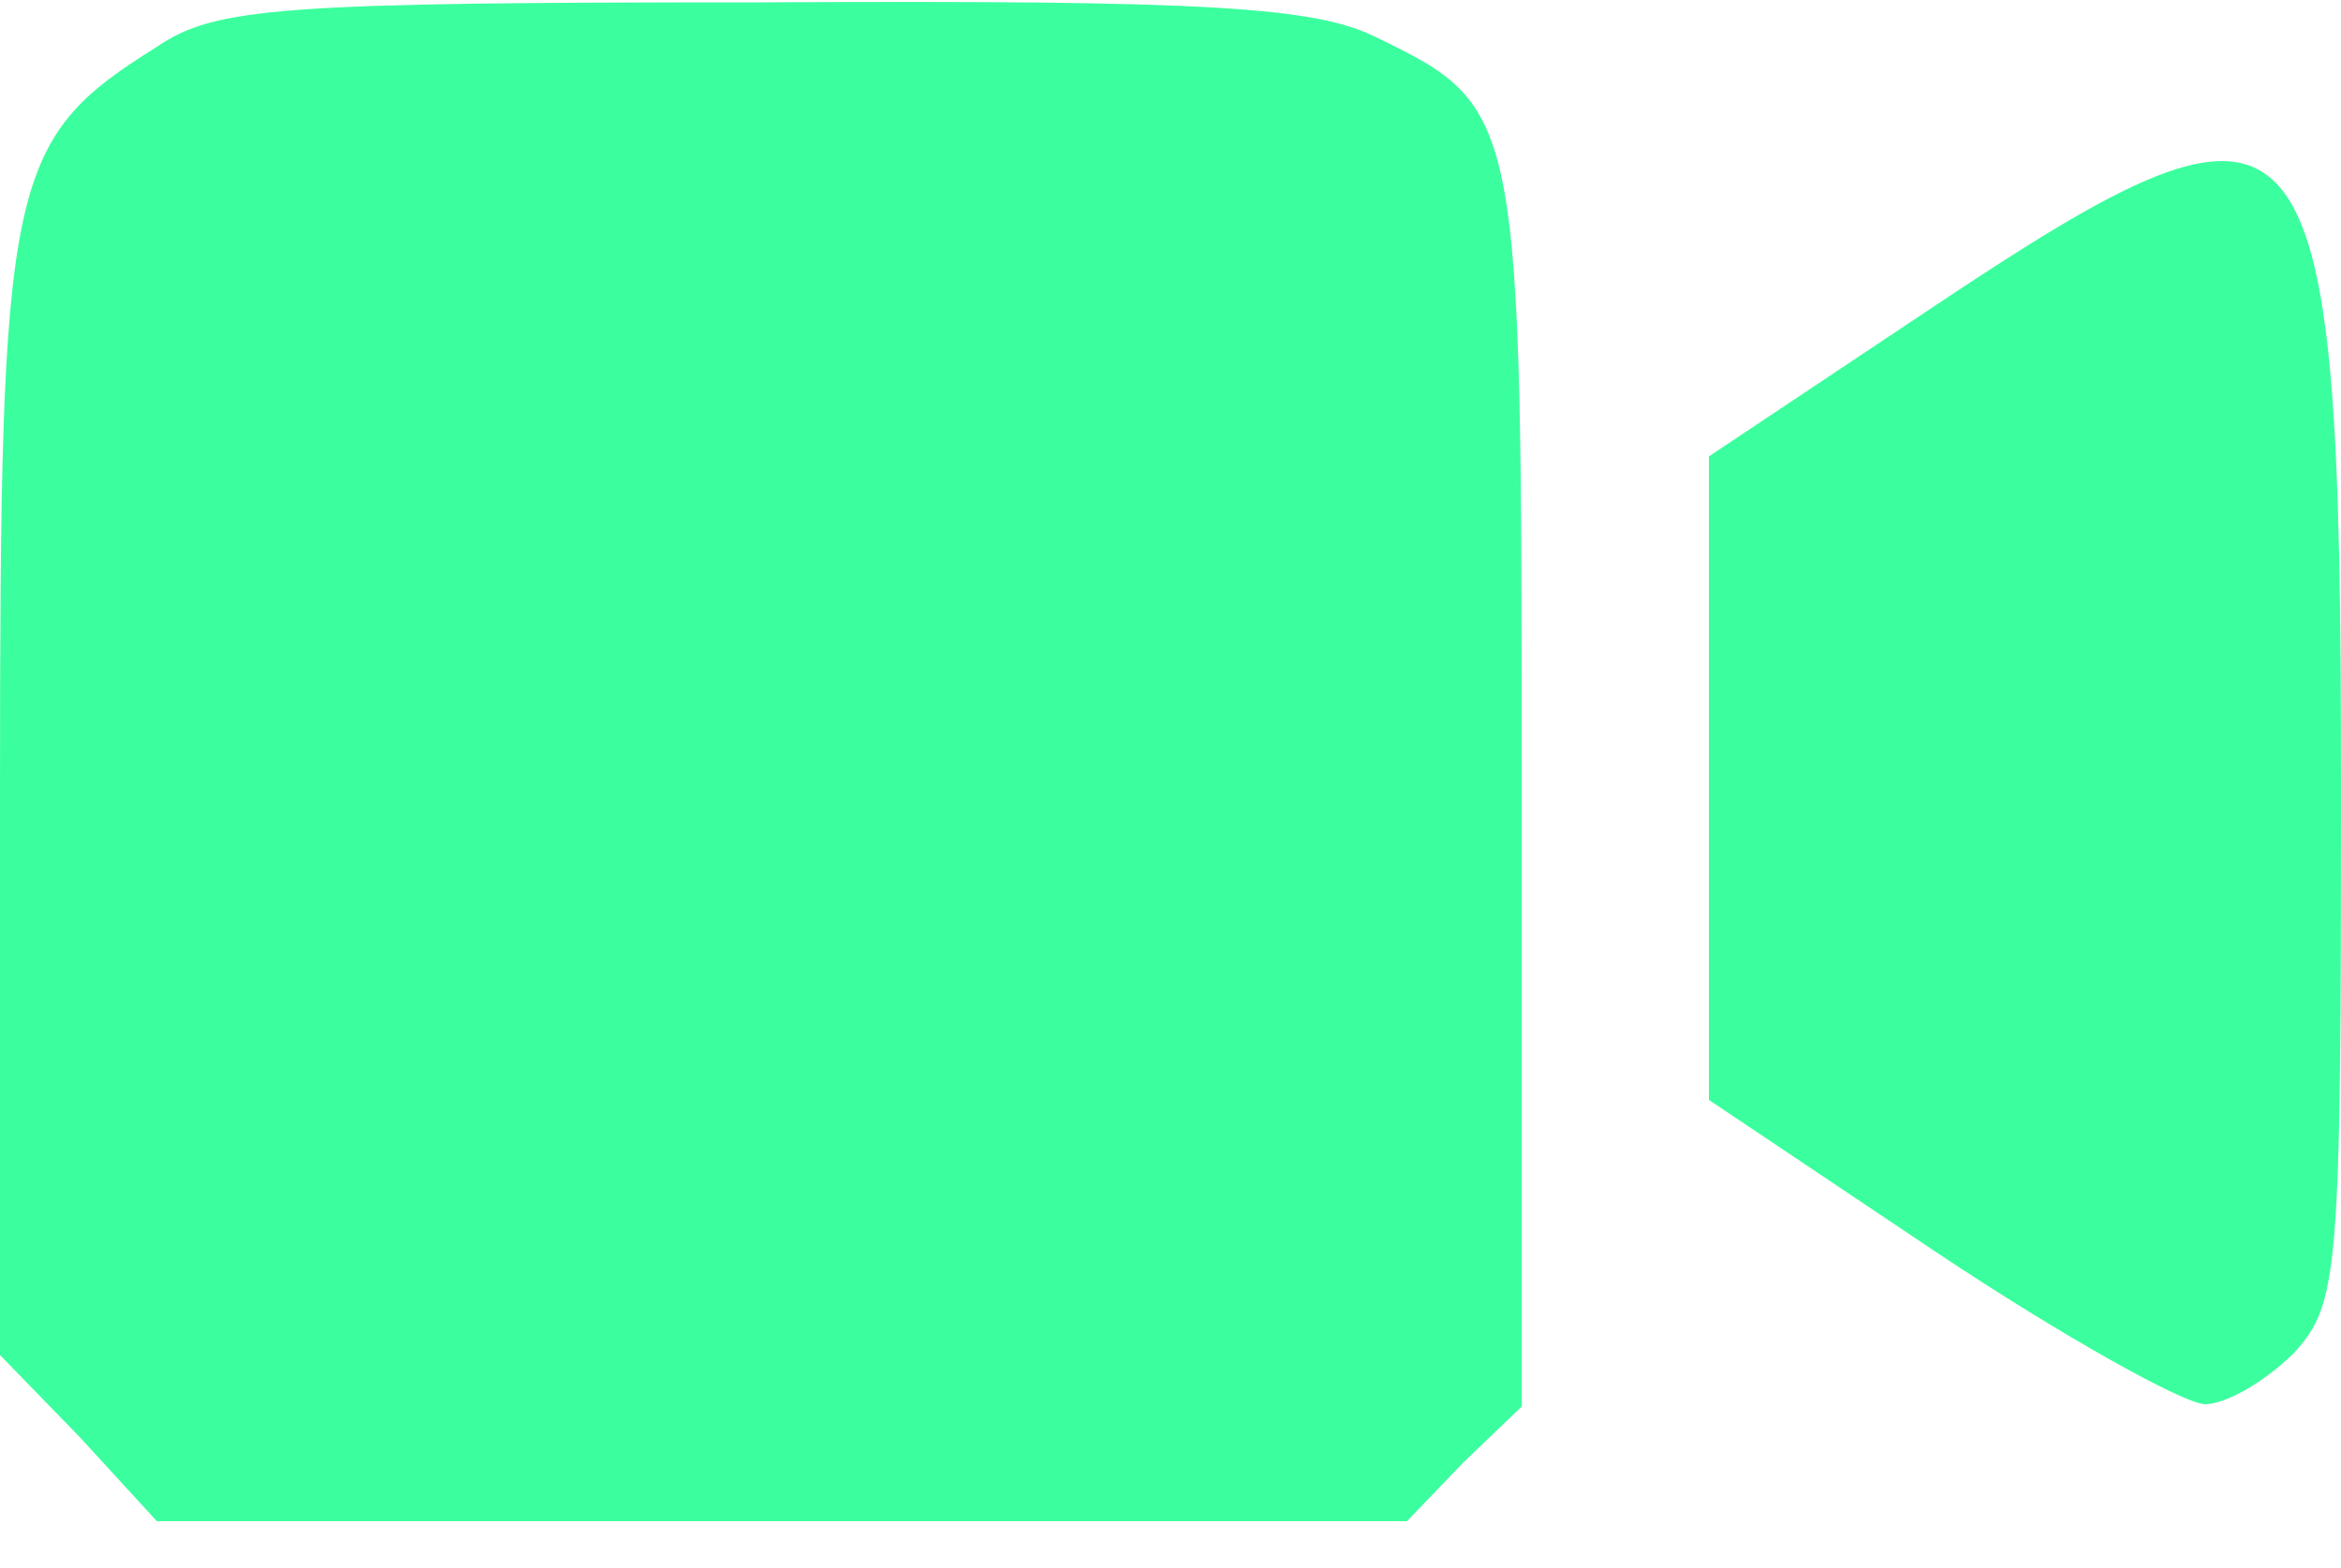
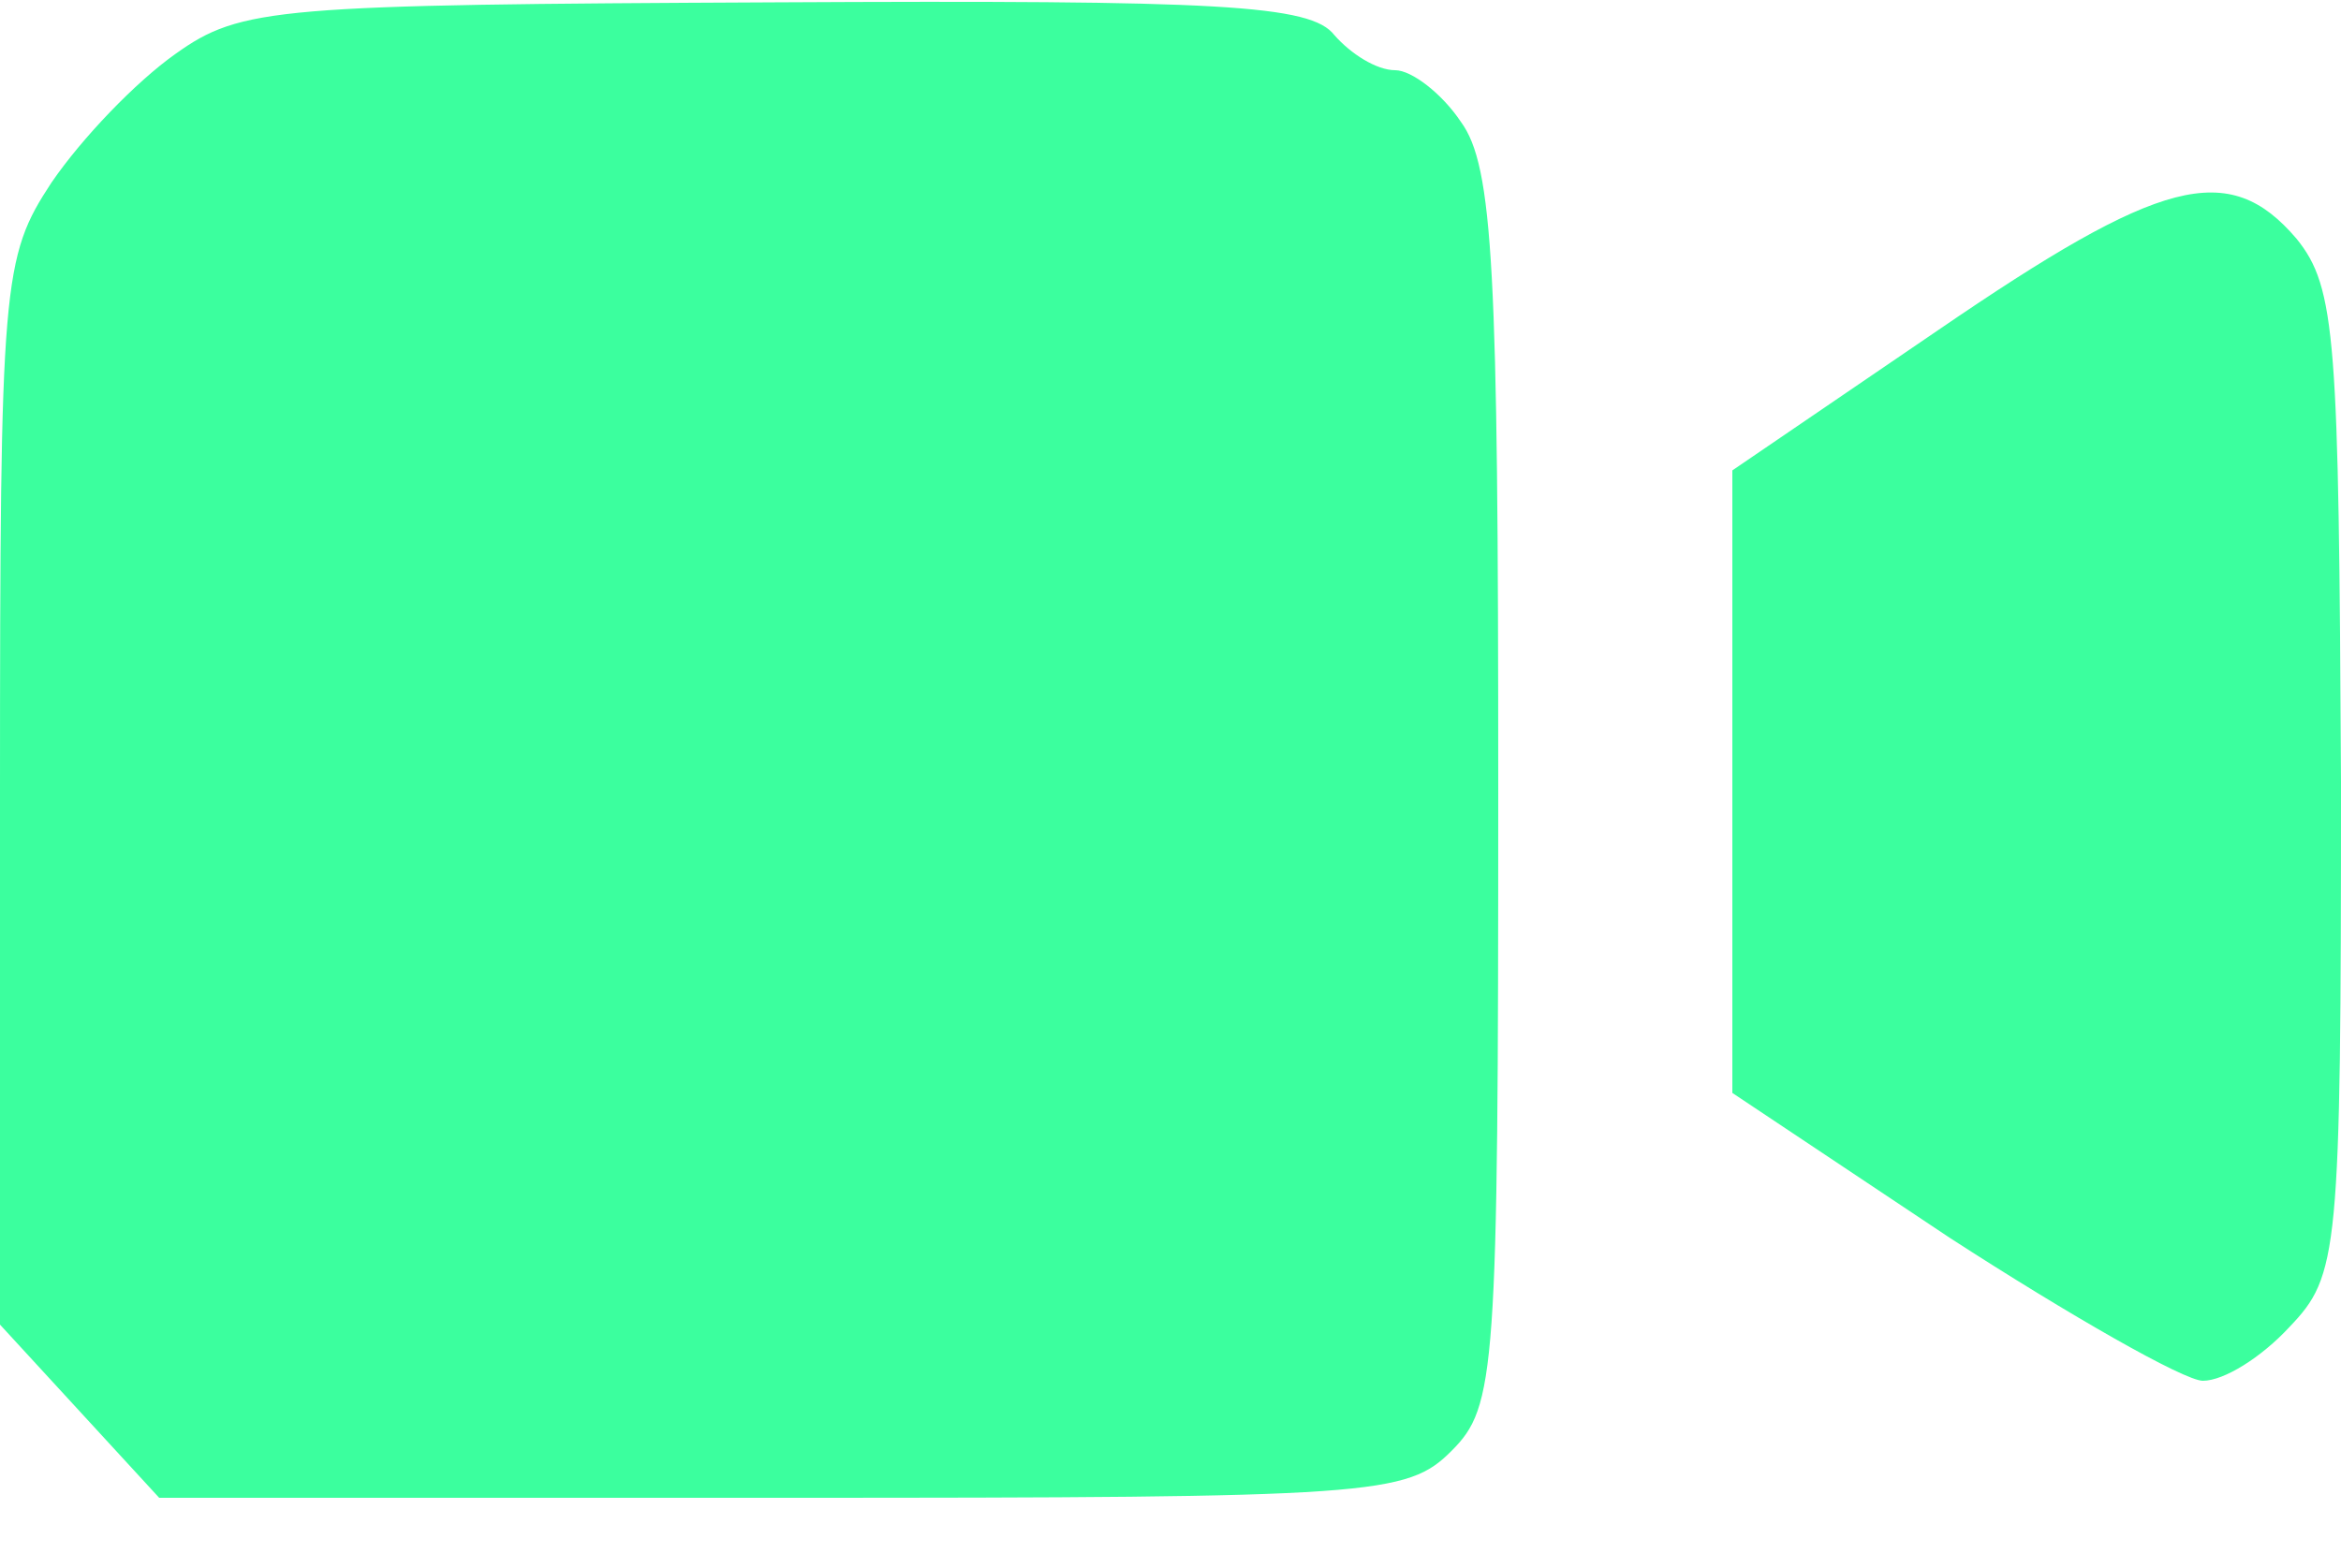
<svg xmlns="http://www.w3.org/2000/svg" viewBox="0 0 100 67" preserveAspectRatio="xMidYMid meet">
  <g transform="translate(0,67) scale(0.1,-0.1)" fill="#3bff9e">
-     <path d="M67 650 c-64 -40 -67 -56 -67 -320 l0 -239 34 -35 33 -36 267 0 267 0 24 25 25 24 0 263 c0 289 0 292 -62 322 -26 13 -71 16 -262 15 -206 0 -234 -2 -259 -19z M823 537 l-93 -62 0 -137 0 -138 97 -65 c54 -36 106 -65 115 -65 9 0 26 10 38 22 19 21 20 34 20 240 0 304 -11 316 -177 205z" />
+     <path d="M75 647 c-17 -12 -40 -36 -53 -55 -21 -32 -22 -42 -22 -261 l0 -227 34 -37 34 -37 266 0 c253 0 267 1 286 20 19 19 20 33 20 283 0 221 -2 266 -16 285 -8 12 -21 22 -28 22 -8 0 -19 7 -26 15 -10 13 -49 15 -239 14 -213 -1 -228 -2 -256 -22z M828 529 l-88 -60 0 -133 0 -133 93 -62 c51 -33 100 -61 108 -61 9 0 25 10 37 23 21 22 22 31 22 233 -1 189 -2 211 -19 232 -29 34 -58 26 -153 -39z" />
  </g>
</svg>
